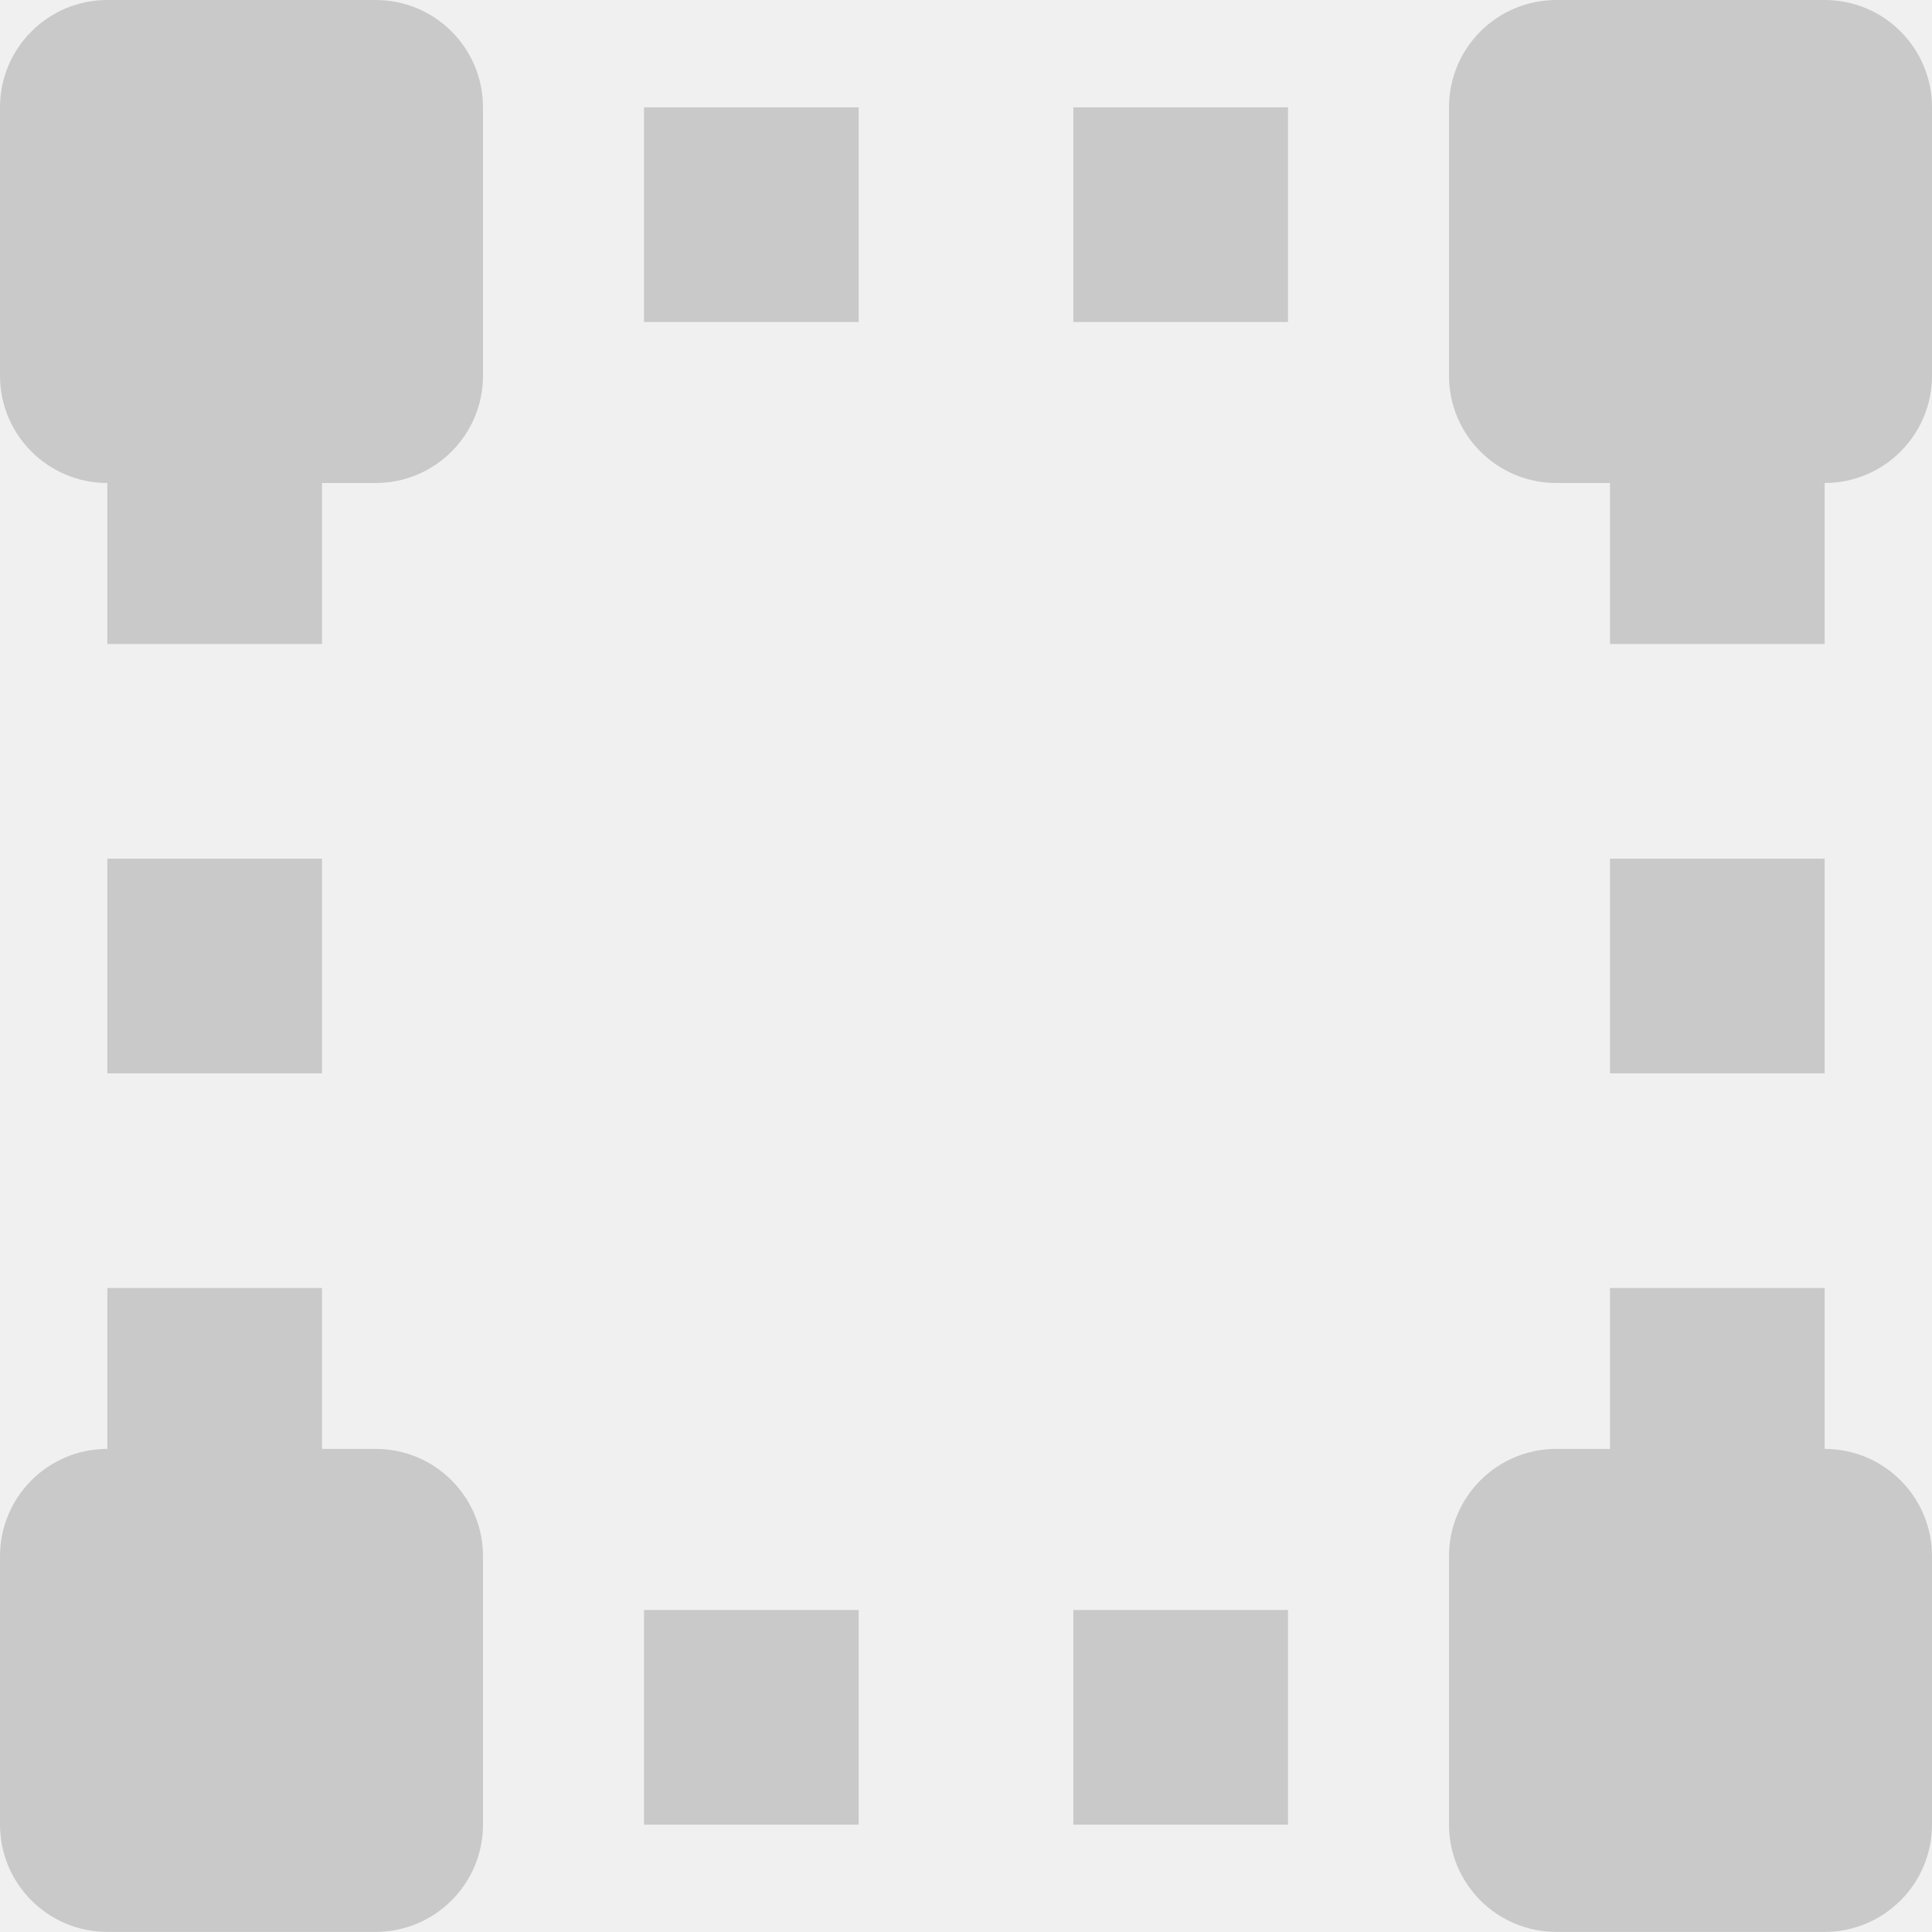
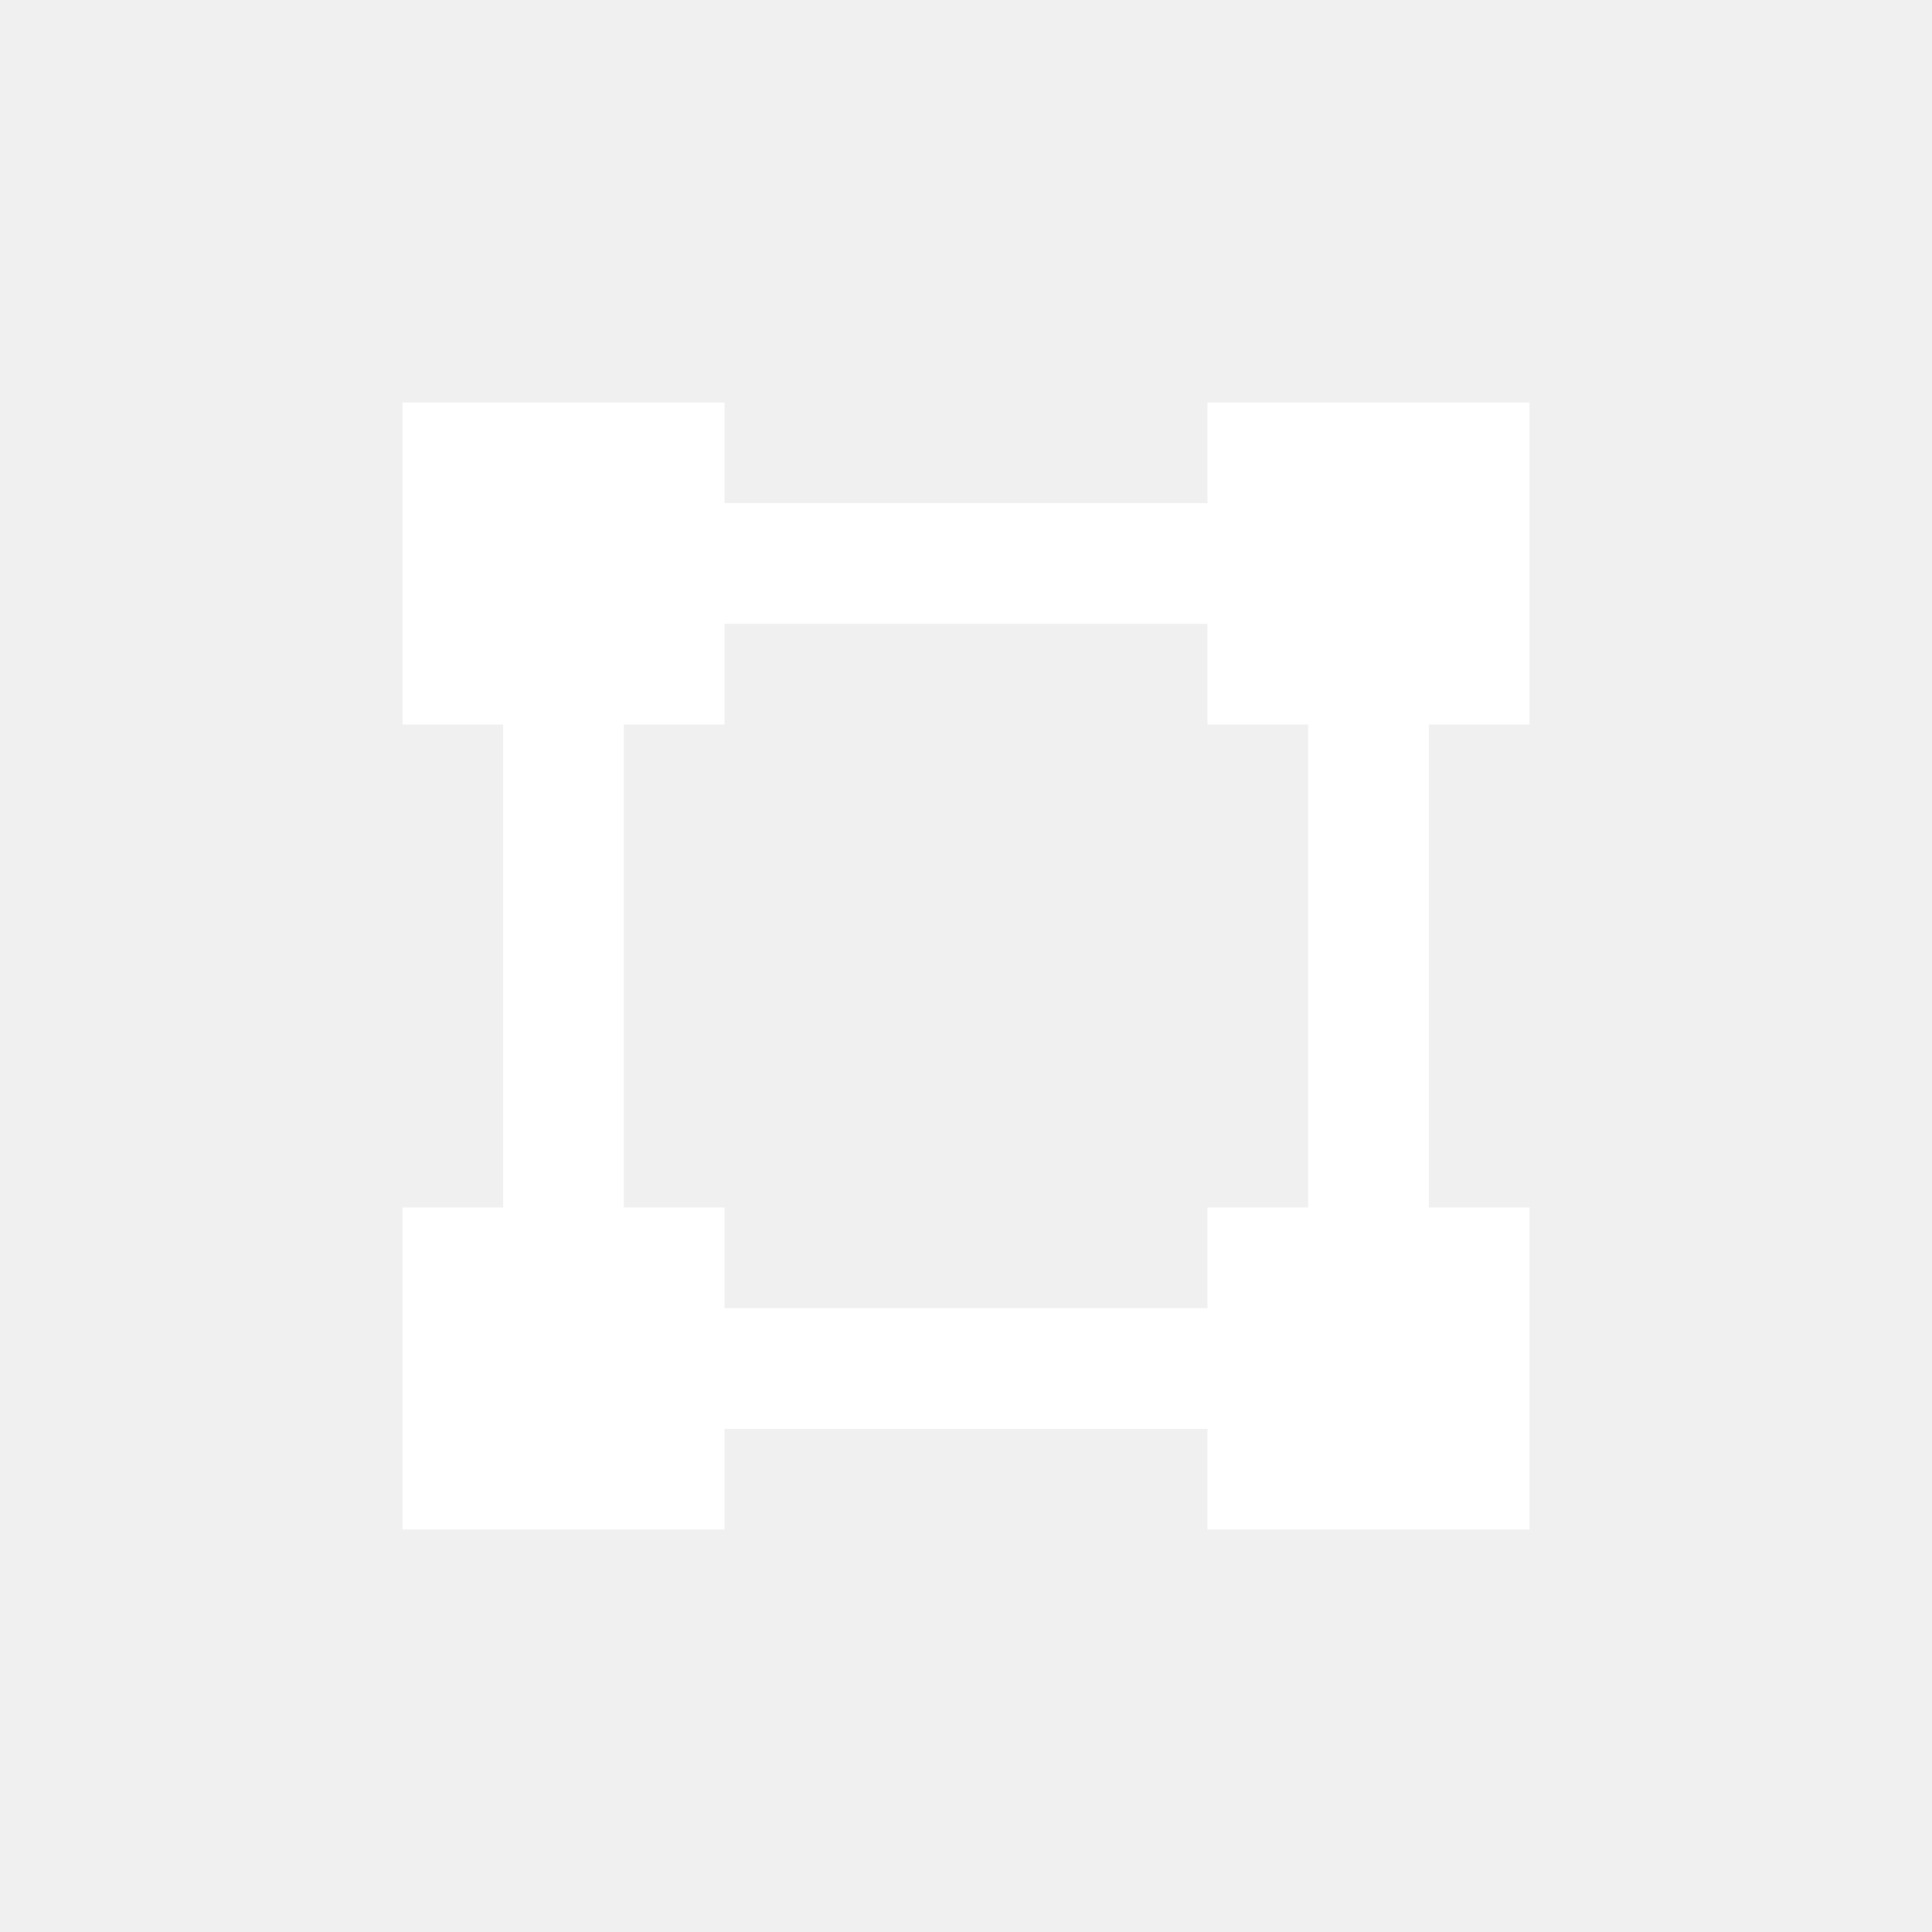
- <svg xmlns="http://www.w3.org/2000/svg" width="18px" height="18px" viewBox="0 0 18 18" version="1.1">
-   <g id="Dispatcher_20221118" stroke="none" stroke-width="1" fill="none" fill-rule="evenodd">
-     <g id="Main-&gt;-GIS" transform="translate(-169, -91)">
-       <g id="Group-11" transform="translate(158, 80)">
-         <g id="Group-15" transform="translate(11, 11)">
-           <path d="M2,2 L16,2 L16,16 L2,16 Z" id="Rectangle" stroke="#C9C9C9" stroke-width="2" stroke-dasharray="2" />
-           <rect id="Rectangle" fill="#C9C9C9" fill-rule="nonzero" x="0" y="0" width="4.5" height="4.5" rx="1" />
-           <rect id="Rectangle" fill="#C9C9C9" fill-rule="nonzero" x="13.5" y="0" width="4.5" height="4.5" rx="1" />
-           <rect id="Rectangle" fill="#C9C9C9" fill-rule="nonzero" x="0" y="13.499" width="4.5" height="4.5" rx="1" />
-           <rect id="Rectangle" fill="#C9C9C9" fill-rule="nonzero" x="13.5" y="13.499" width="4.5" height="4.5" rx="1" />
-         </g>
+ <svg xmlns="http://www.w3.org/2000/svg" width="24px" height="24px" viewBox="0 0 24 24" version="1.1">
+   <g id="Symbols" stroke="none" stroke-width="1" fill="none" fill-rule="evenodd">
+     <g id="Group-3-Copy">
+       <rect id="Rectangle" x="0" y="0" width="24" height="24" />
+       <g id="Status-/-alert-2" transform="translate(5, 5)" fill="#FFFFFF">
+         <path d="M4,0 L4,1.25 L10,1.25 L10,0 L14,0 L14,4 L12.75,4 L12.75,10 L14,10 L14,14 L10,14 L10,12.75 L4,12.75 L4,14 L0,14 L0,10 L1.25,10 L1.25,4 L0,4 L0,0 L4,0 Z M10,2.75 L4,2.75 L4,4 L2.75,4 L2.75,10 L4,10 L4,11.25 L10,11.25 L10,10 L11.25,10 L11.25,4 L10,4 L10,2.75 Z" id="Icon-color" />
      </g>
    </g>
  </g>
</svg>
